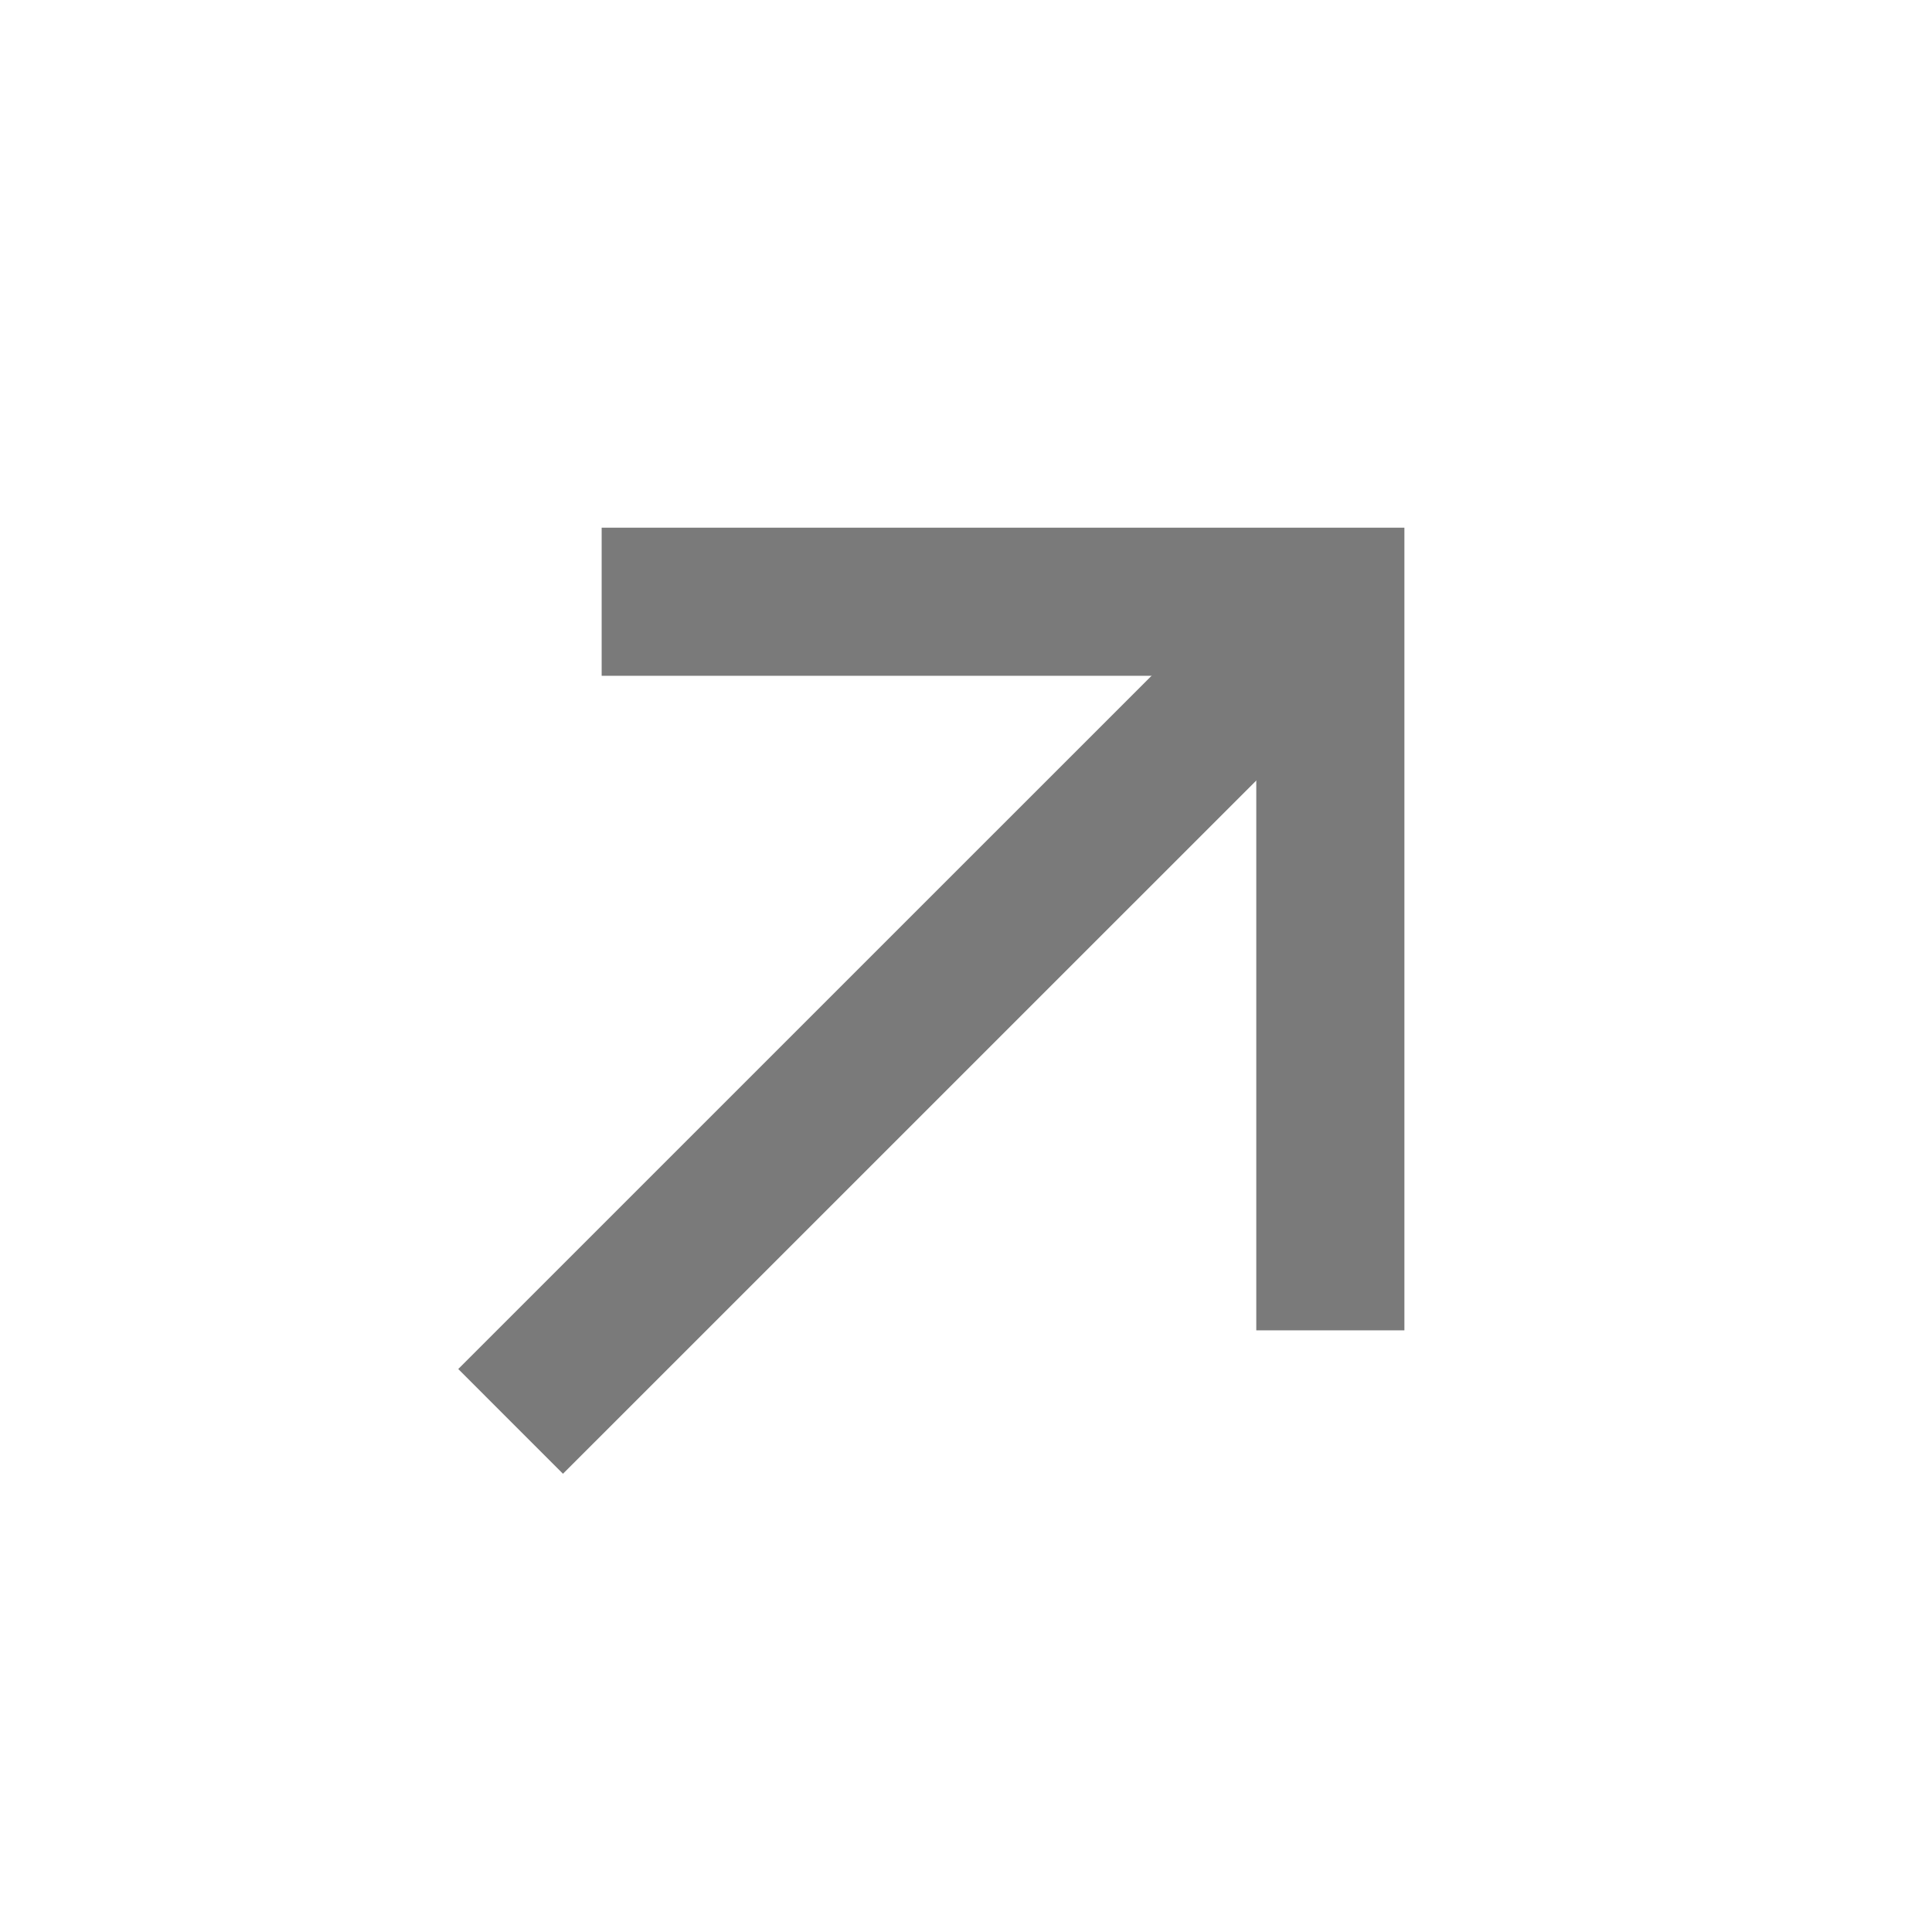
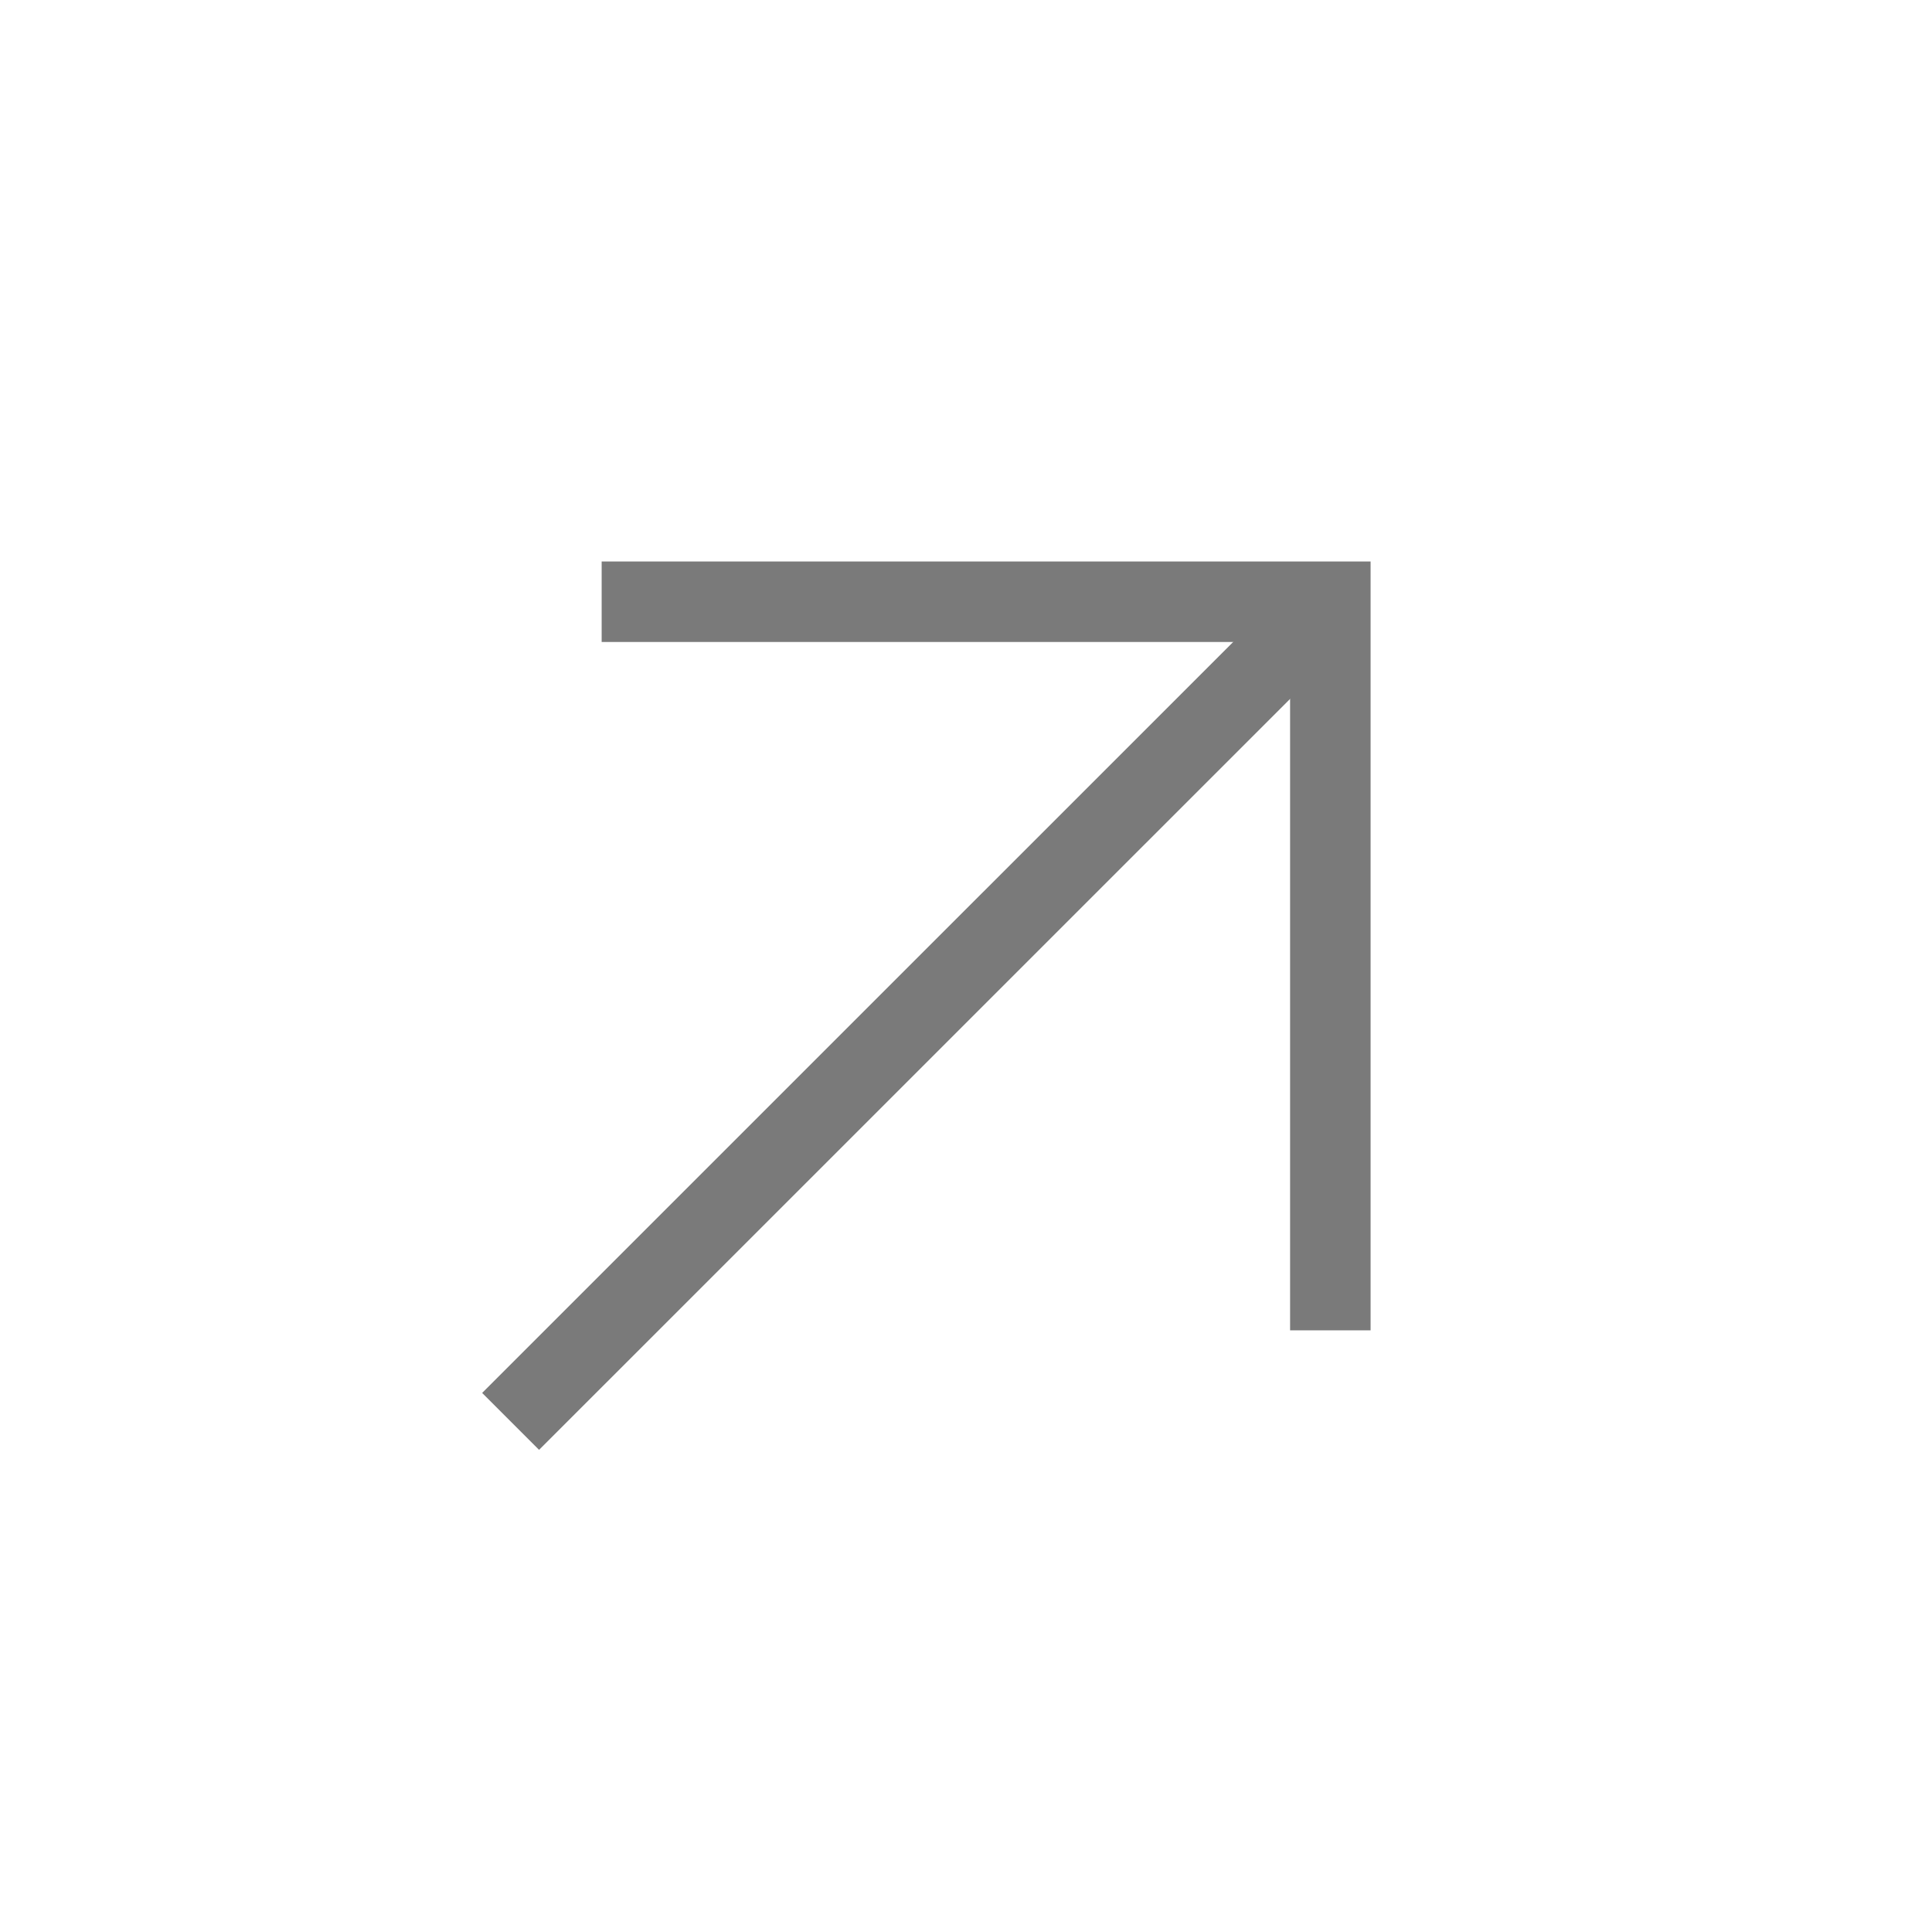
<svg xmlns="http://www.w3.org/2000/svg" width="24" height="24" viewBox="0 0 24 24" fill="none">
-   <path d="M6.343 17.657L16.526 7.475" stroke="#7A7A7A" stroke-width="1.84" />
-   <path d="M7.474 7.475H16.526V16.526" stroke="#7A7A7A" stroke-width="1.84" />
+   <path d="M6.343 17.657L16.526 7.475" stroke="#7A7A7A" strokeWidth="1.84" />
+   <path d="M7.474 7.475H16.526V16.526" stroke="#7A7A7A" strokeWidth="1.84" />
</svg>
